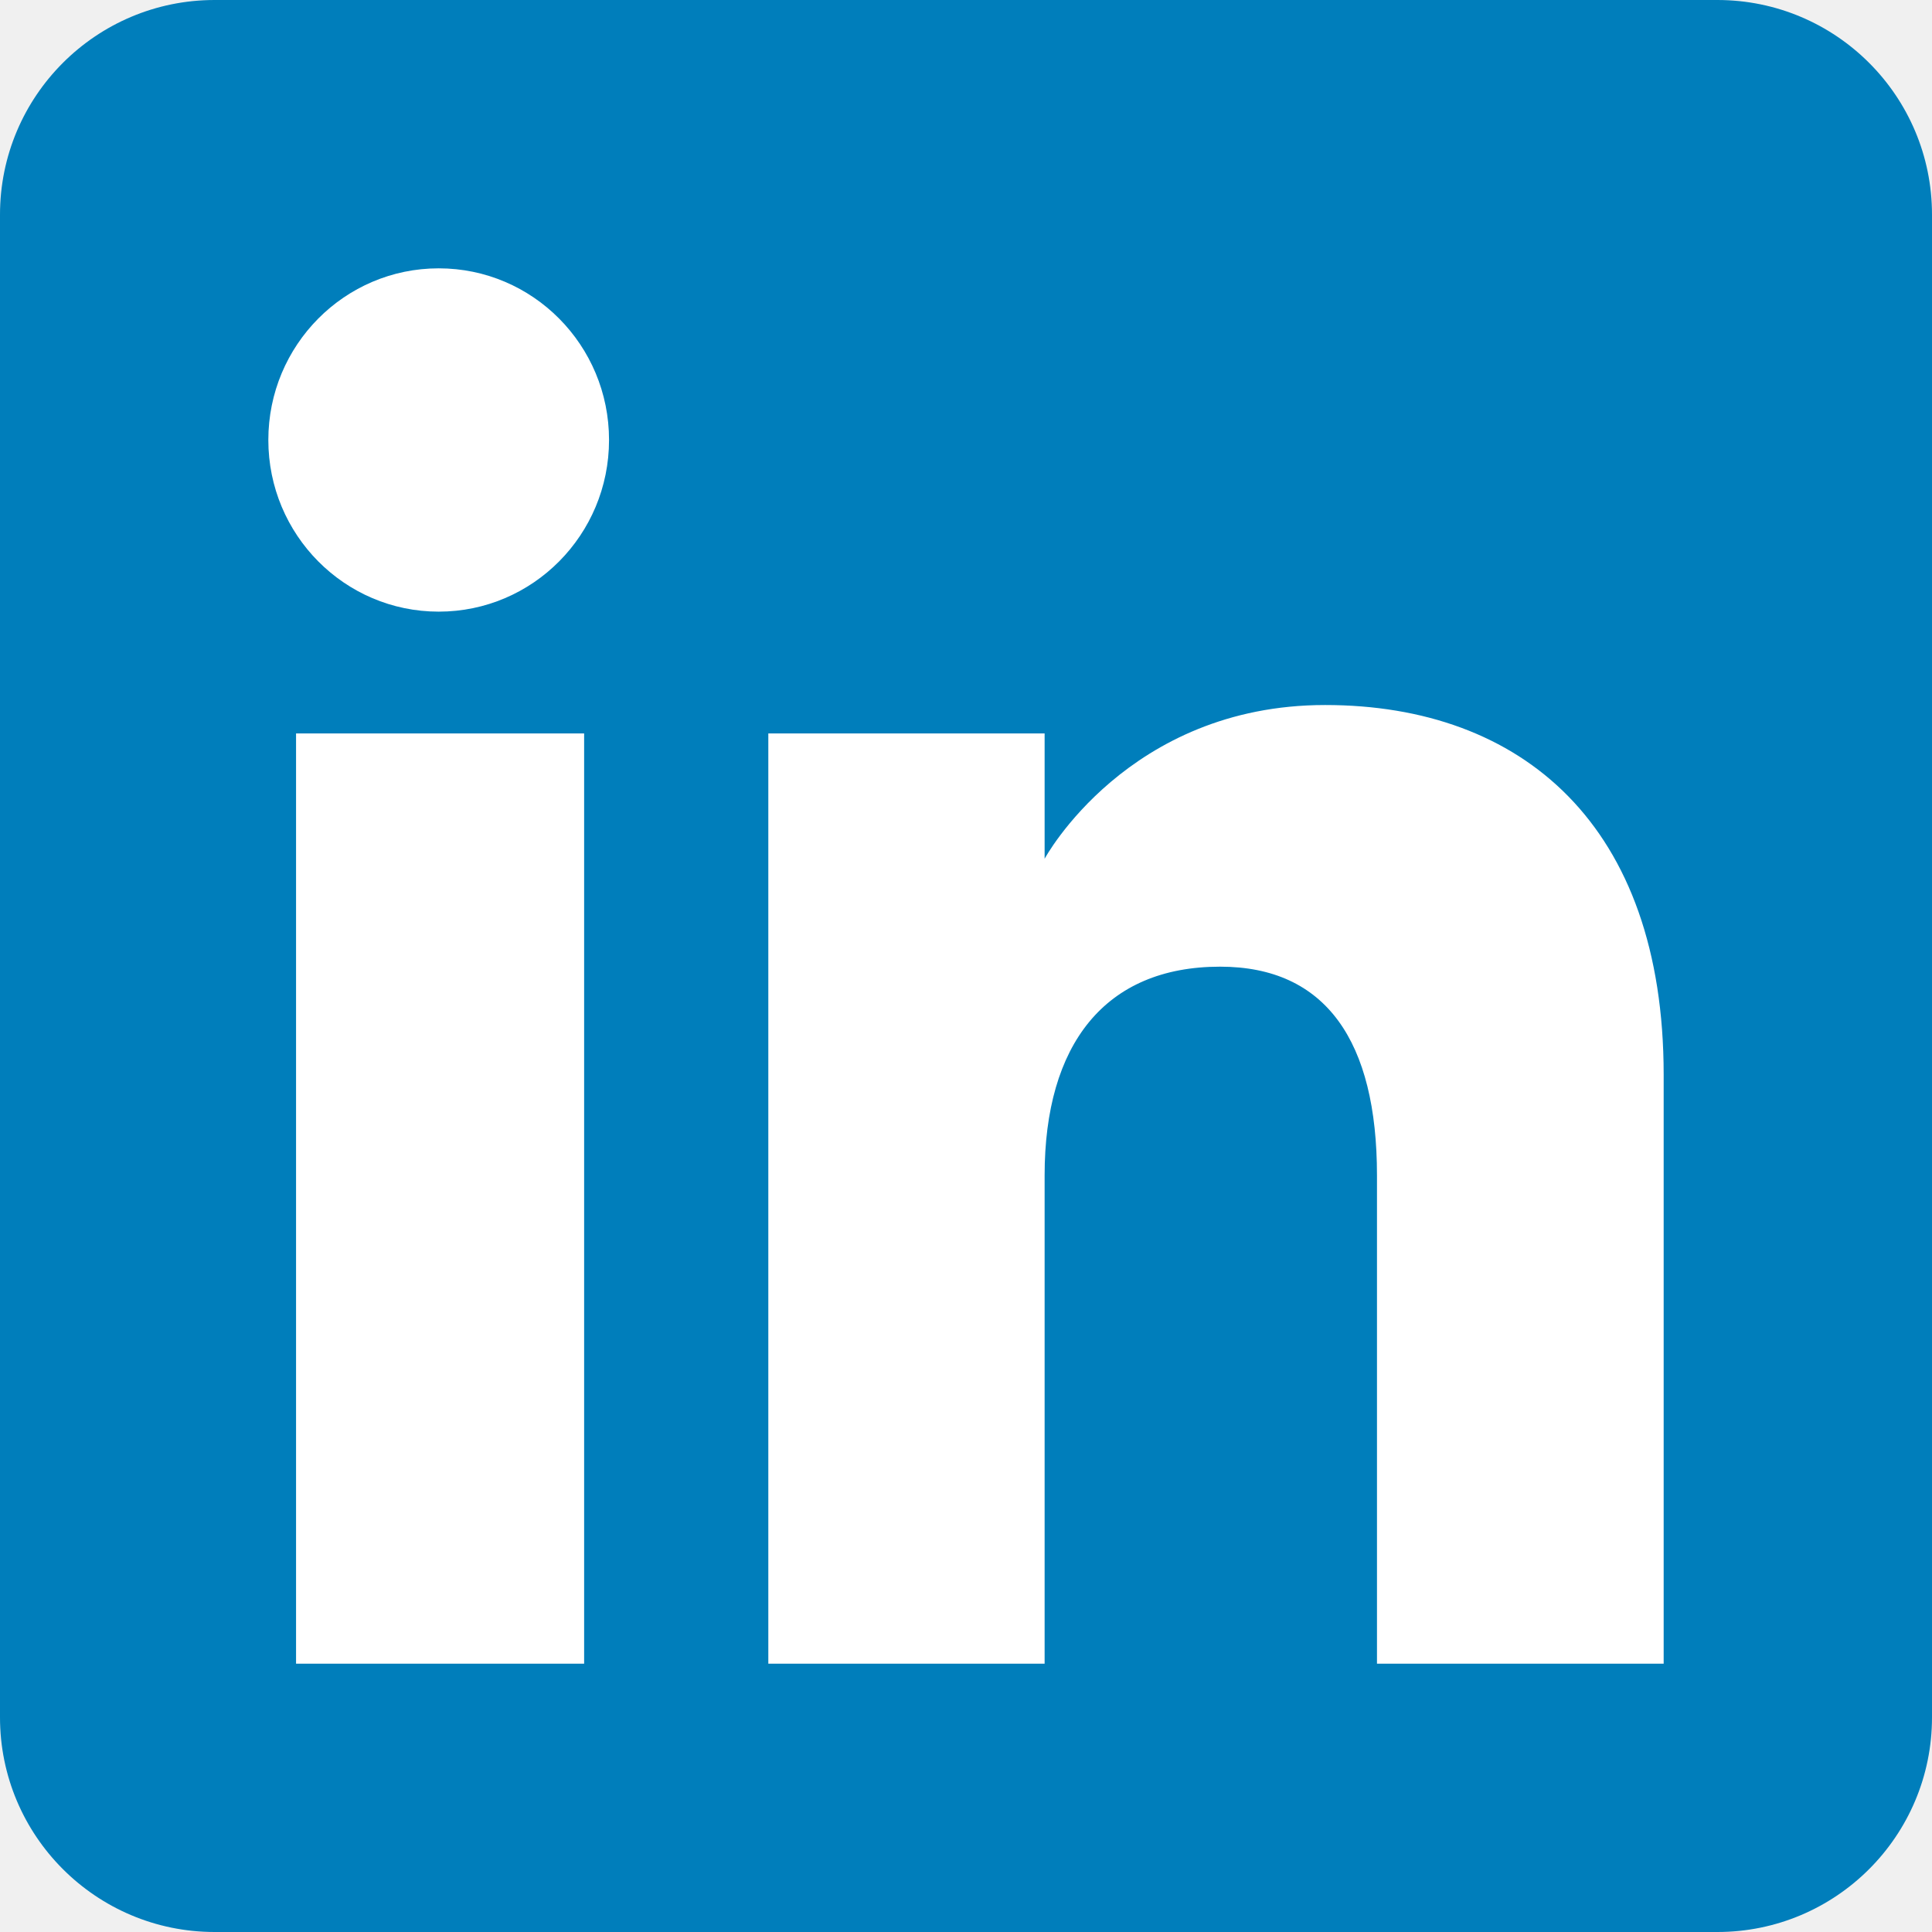
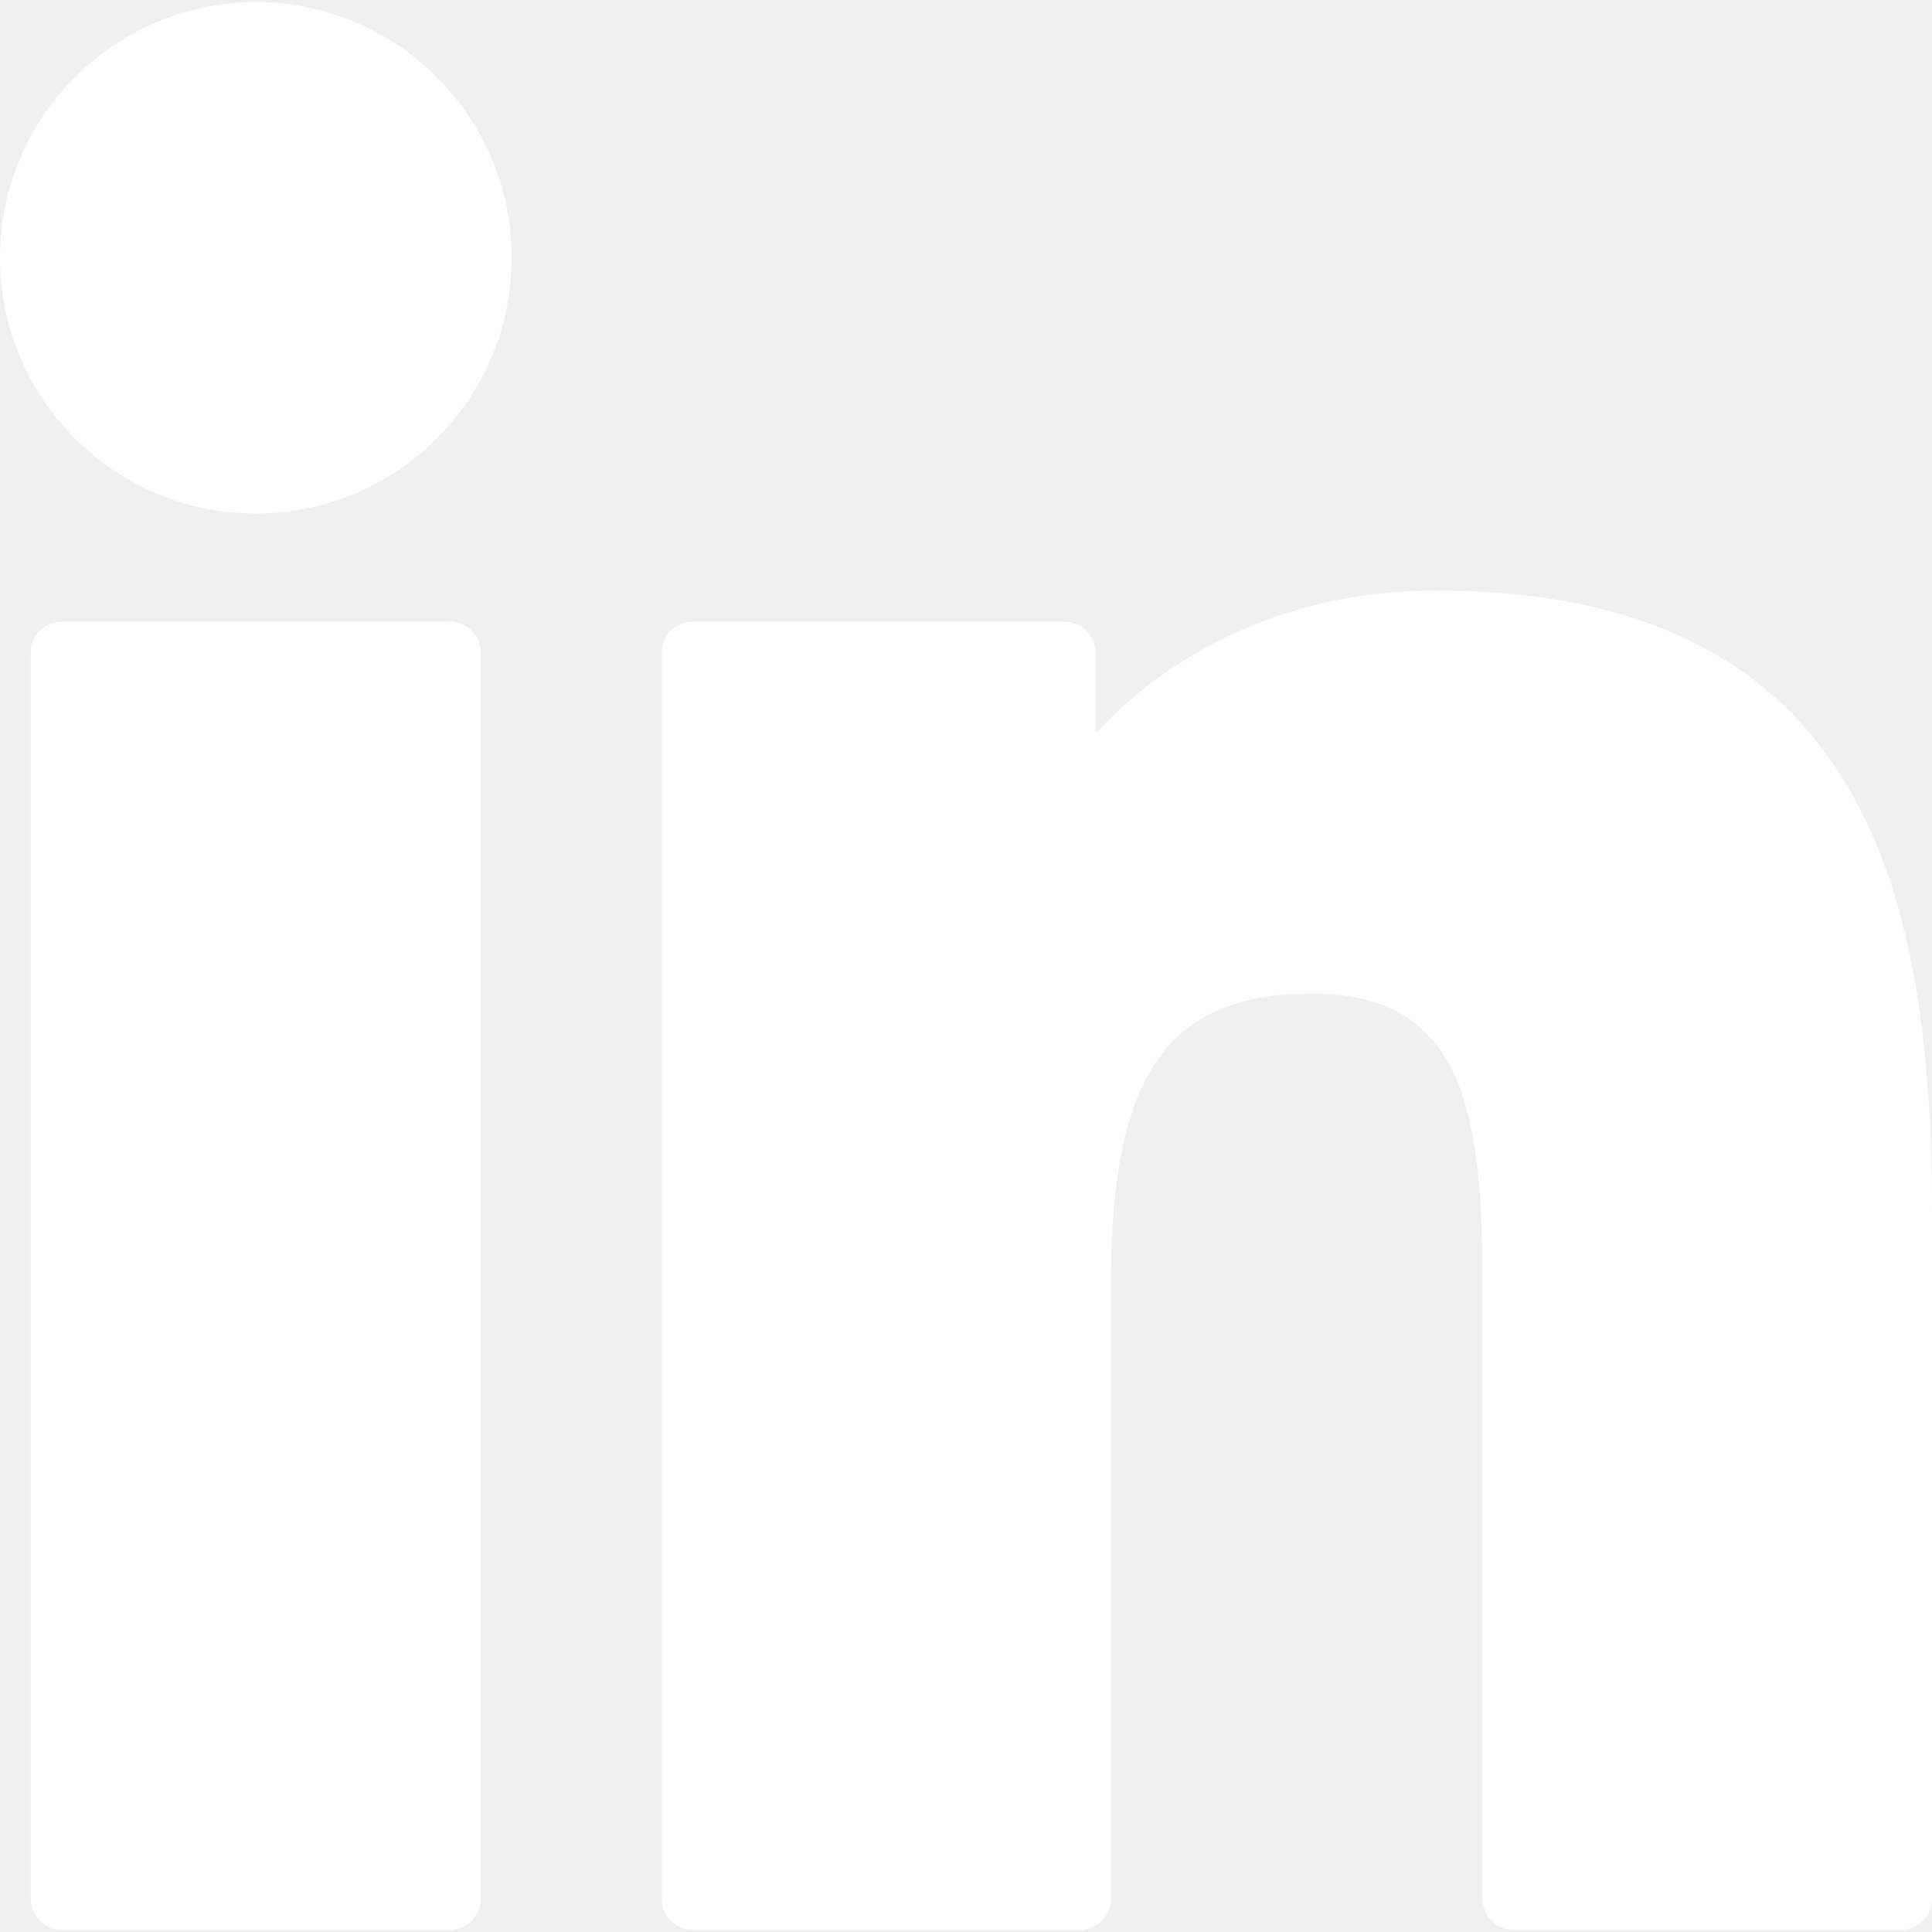
- <svg xmlns="http://www.w3.org/2000/svg" viewBox="0 0 72 72">
-   <g fill="currentColor" fill-rule="evenodd">
-     <path d="M8,72 L64,72 C68.418,72 72,68.418 72,64 L72,8 C72,3.582 68.418,-8.11624501e-16 64,0 L8,0 C3.582,8.11624501e-16 -5.41083001e-16,3.582 0,8 L0,64 C5.41083001e-16,68.418 3.582,72 8,72 Z" fill="#007EBB" />
-     <path d="M62,62 L51.316,62 L51.316,43.802 C51.316,38.813 49.42,36.025 45.471,36.025 C41.175,36.025 38.93,38.926 38.93,43.802 L38.93,62 L28.633,62 L28.633,27.333 L38.93,27.333 L38.93,32.003 C38.93,32.003 42.026,26.274 49.383,26.274 C56.736,26.274 62,30.764 62,40.051 L62,62 Z M16.349,22.794 C12.842,22.794 10,19.93 10,16.397 C10,12.864 12.842,10 16.349,10 C19.857,10 22.697,12.864 22.697,16.397 C22.697,19.93 19.857,22.794 16.349,22.794 Z M11.033,62 L21.769,62 L21.769,27.333 L11.033,27.333 L11.033,62 Z" fill="#fff" />
+ <svg xmlns="http://www.w3.org/2000/svg" fill="#fff" version="1.1" id="Layer_1" viewBox="0 0 310 310" xml:space="preserve">
+   <g id="XMLID_801_">
+     <path id="XMLID_802_" d="M72.16,99.73H9.927c-2.762,0-5,2.239-5,5v199.928c0,2.762,2.238,5,5,5H72.16c2.762,0,5-2.238,5-5V104.73   C77.16,101.969,74.922,99.73,72.16,99.73z" />
+     <path id="XMLID_803_" d="M41.066,0.341C18.422,0.341,0,18.743,0,41.362C0,63.991,18.422,82.4,41.066,82.4   c22.626,0,41.033-18.41,41.033-41.038C82.1,18.743,63.692,0.341,41.066,0.341z" />
+     <path id="XMLID_804_" d="M230.454,94.761c-24.995,0-43.472,10.745-54.679,22.954V104.73c0-2.761-2.238-5-5-5h-59.599   c-2.762,0-5,2.239-5,5v199.928c0,2.762,2.238,5,5,5h62.097c2.762,0,5-2.238,5-5v-98.918c0-33.333,9.054-46.319,32.29-46.319   c25.306,0,27.317,20.818,27.317,48.034v97.204c0,2.762,2.238,5,5,5H305c2.762,0,5-2.238,5-5V194.995   C310,145.43,300.549,94.761,230.454,94.761z" />
  </g>
</svg>
